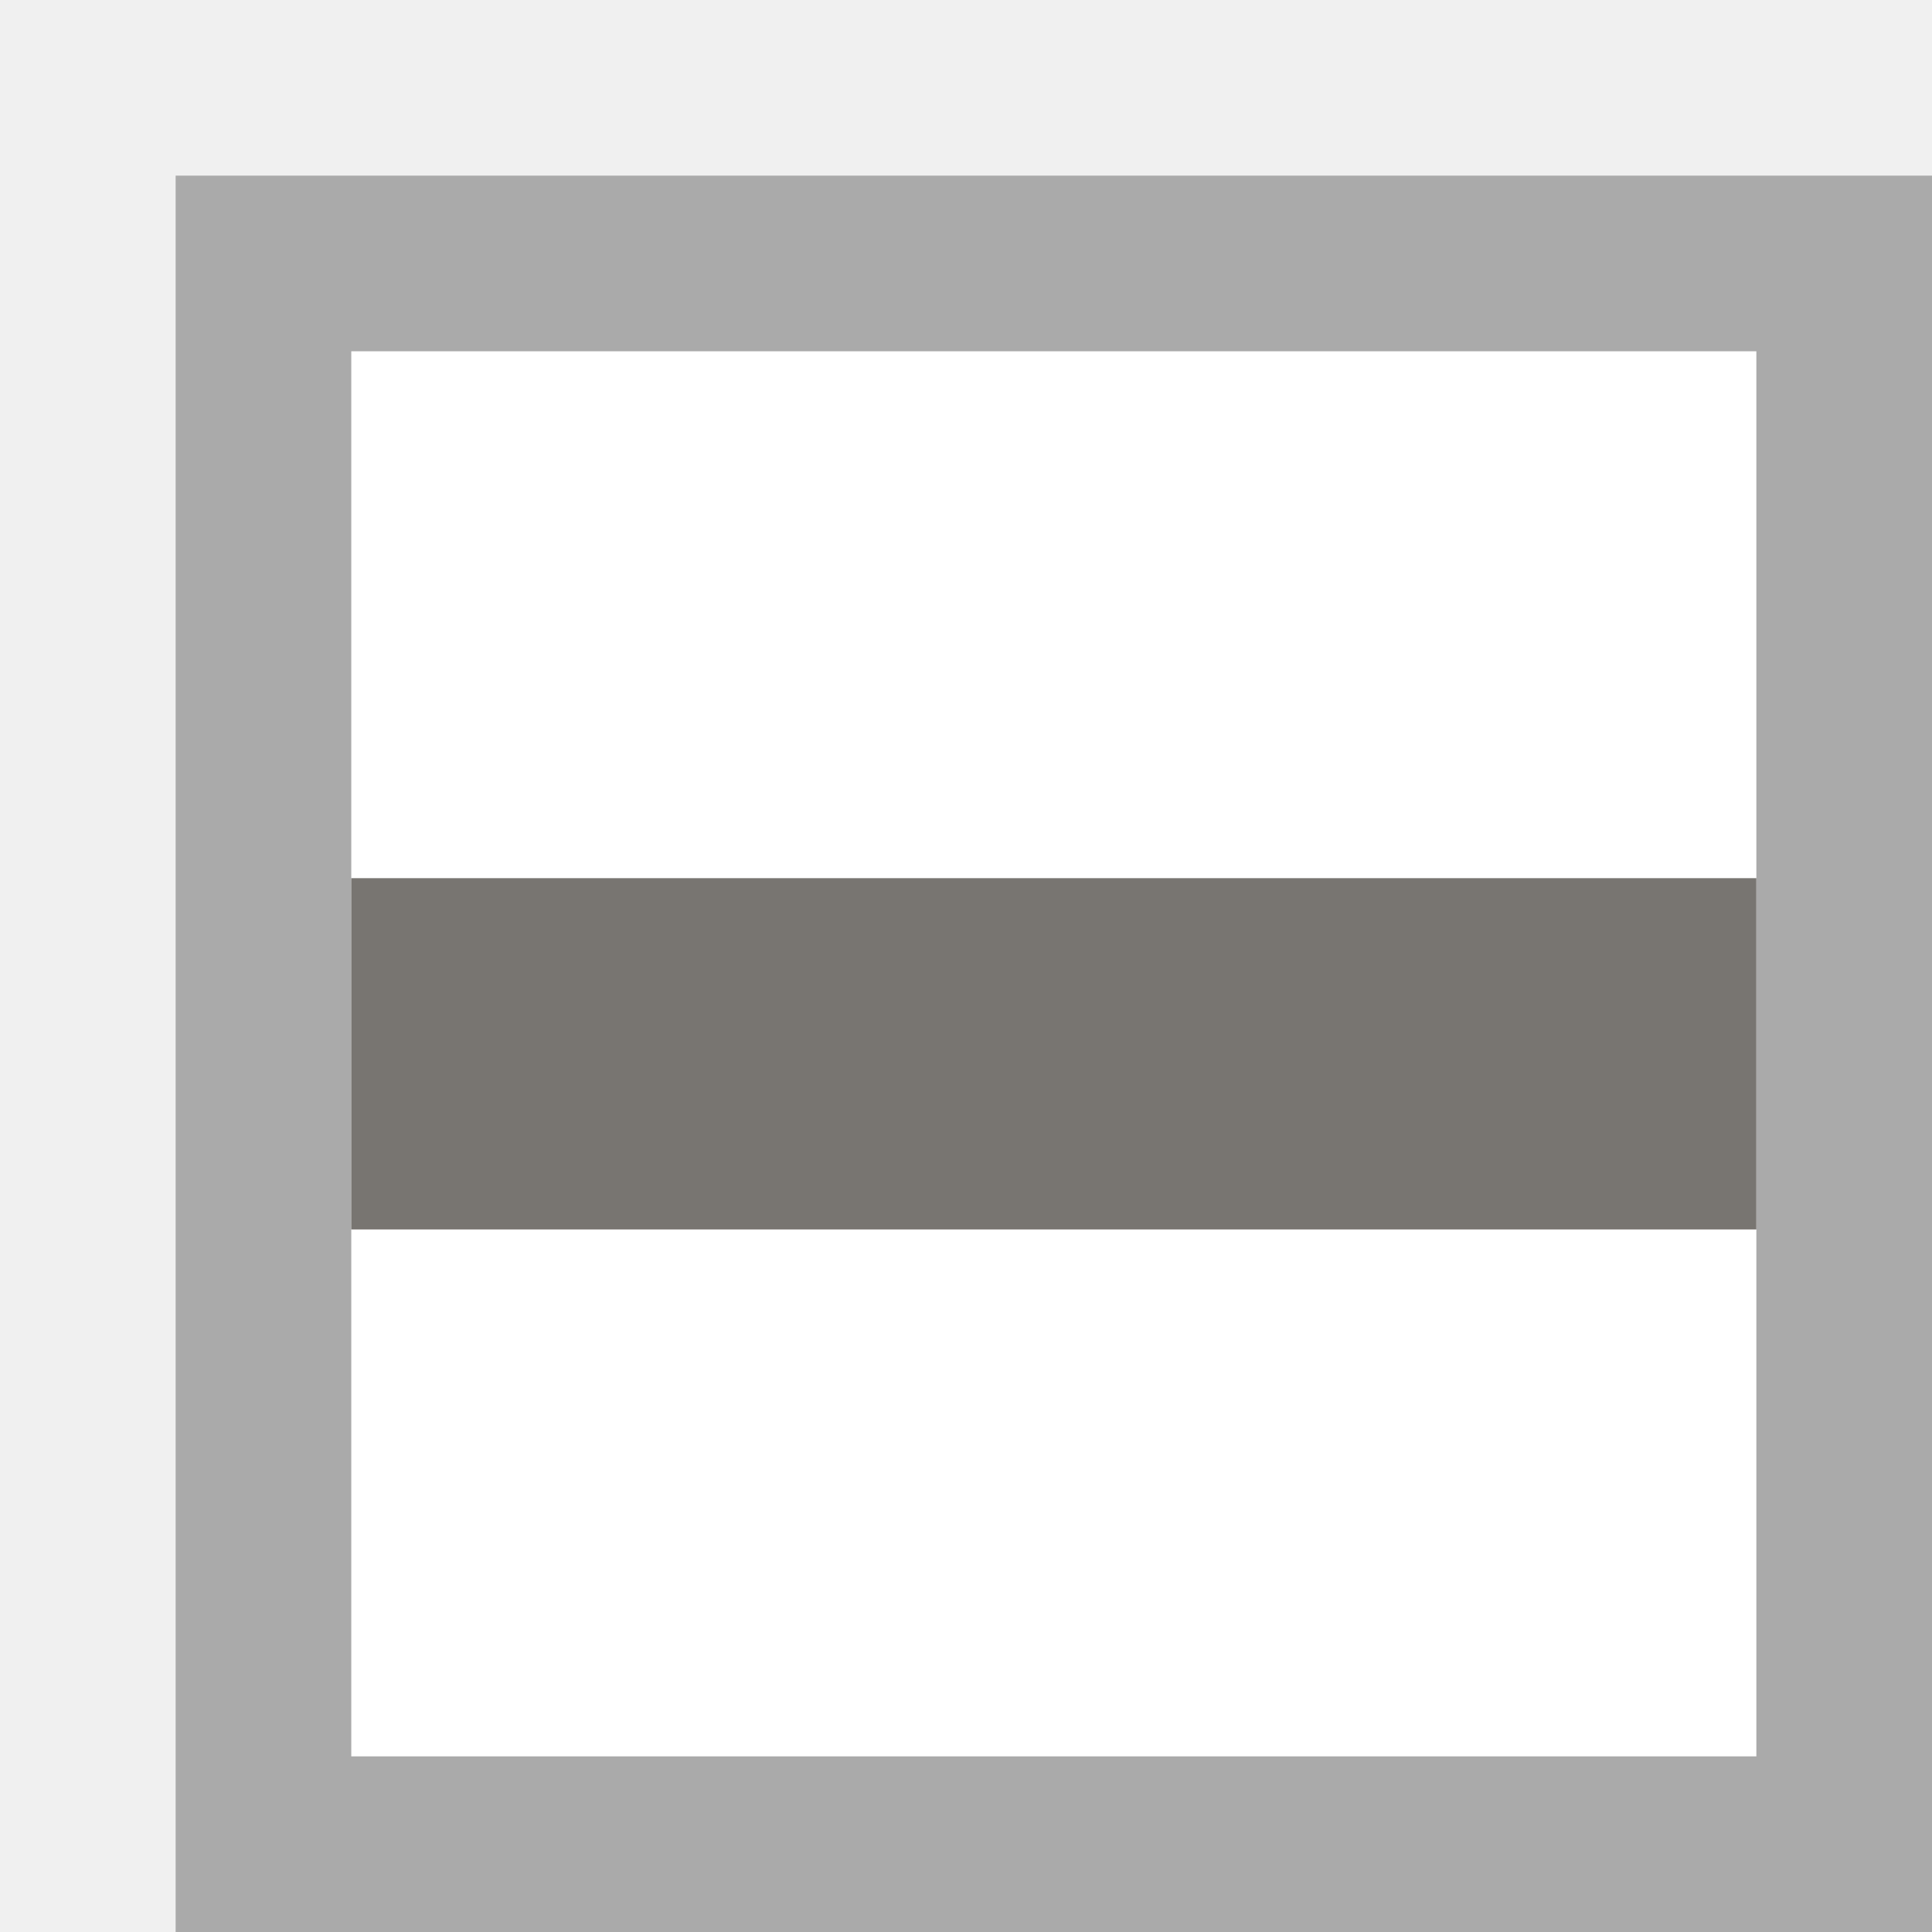
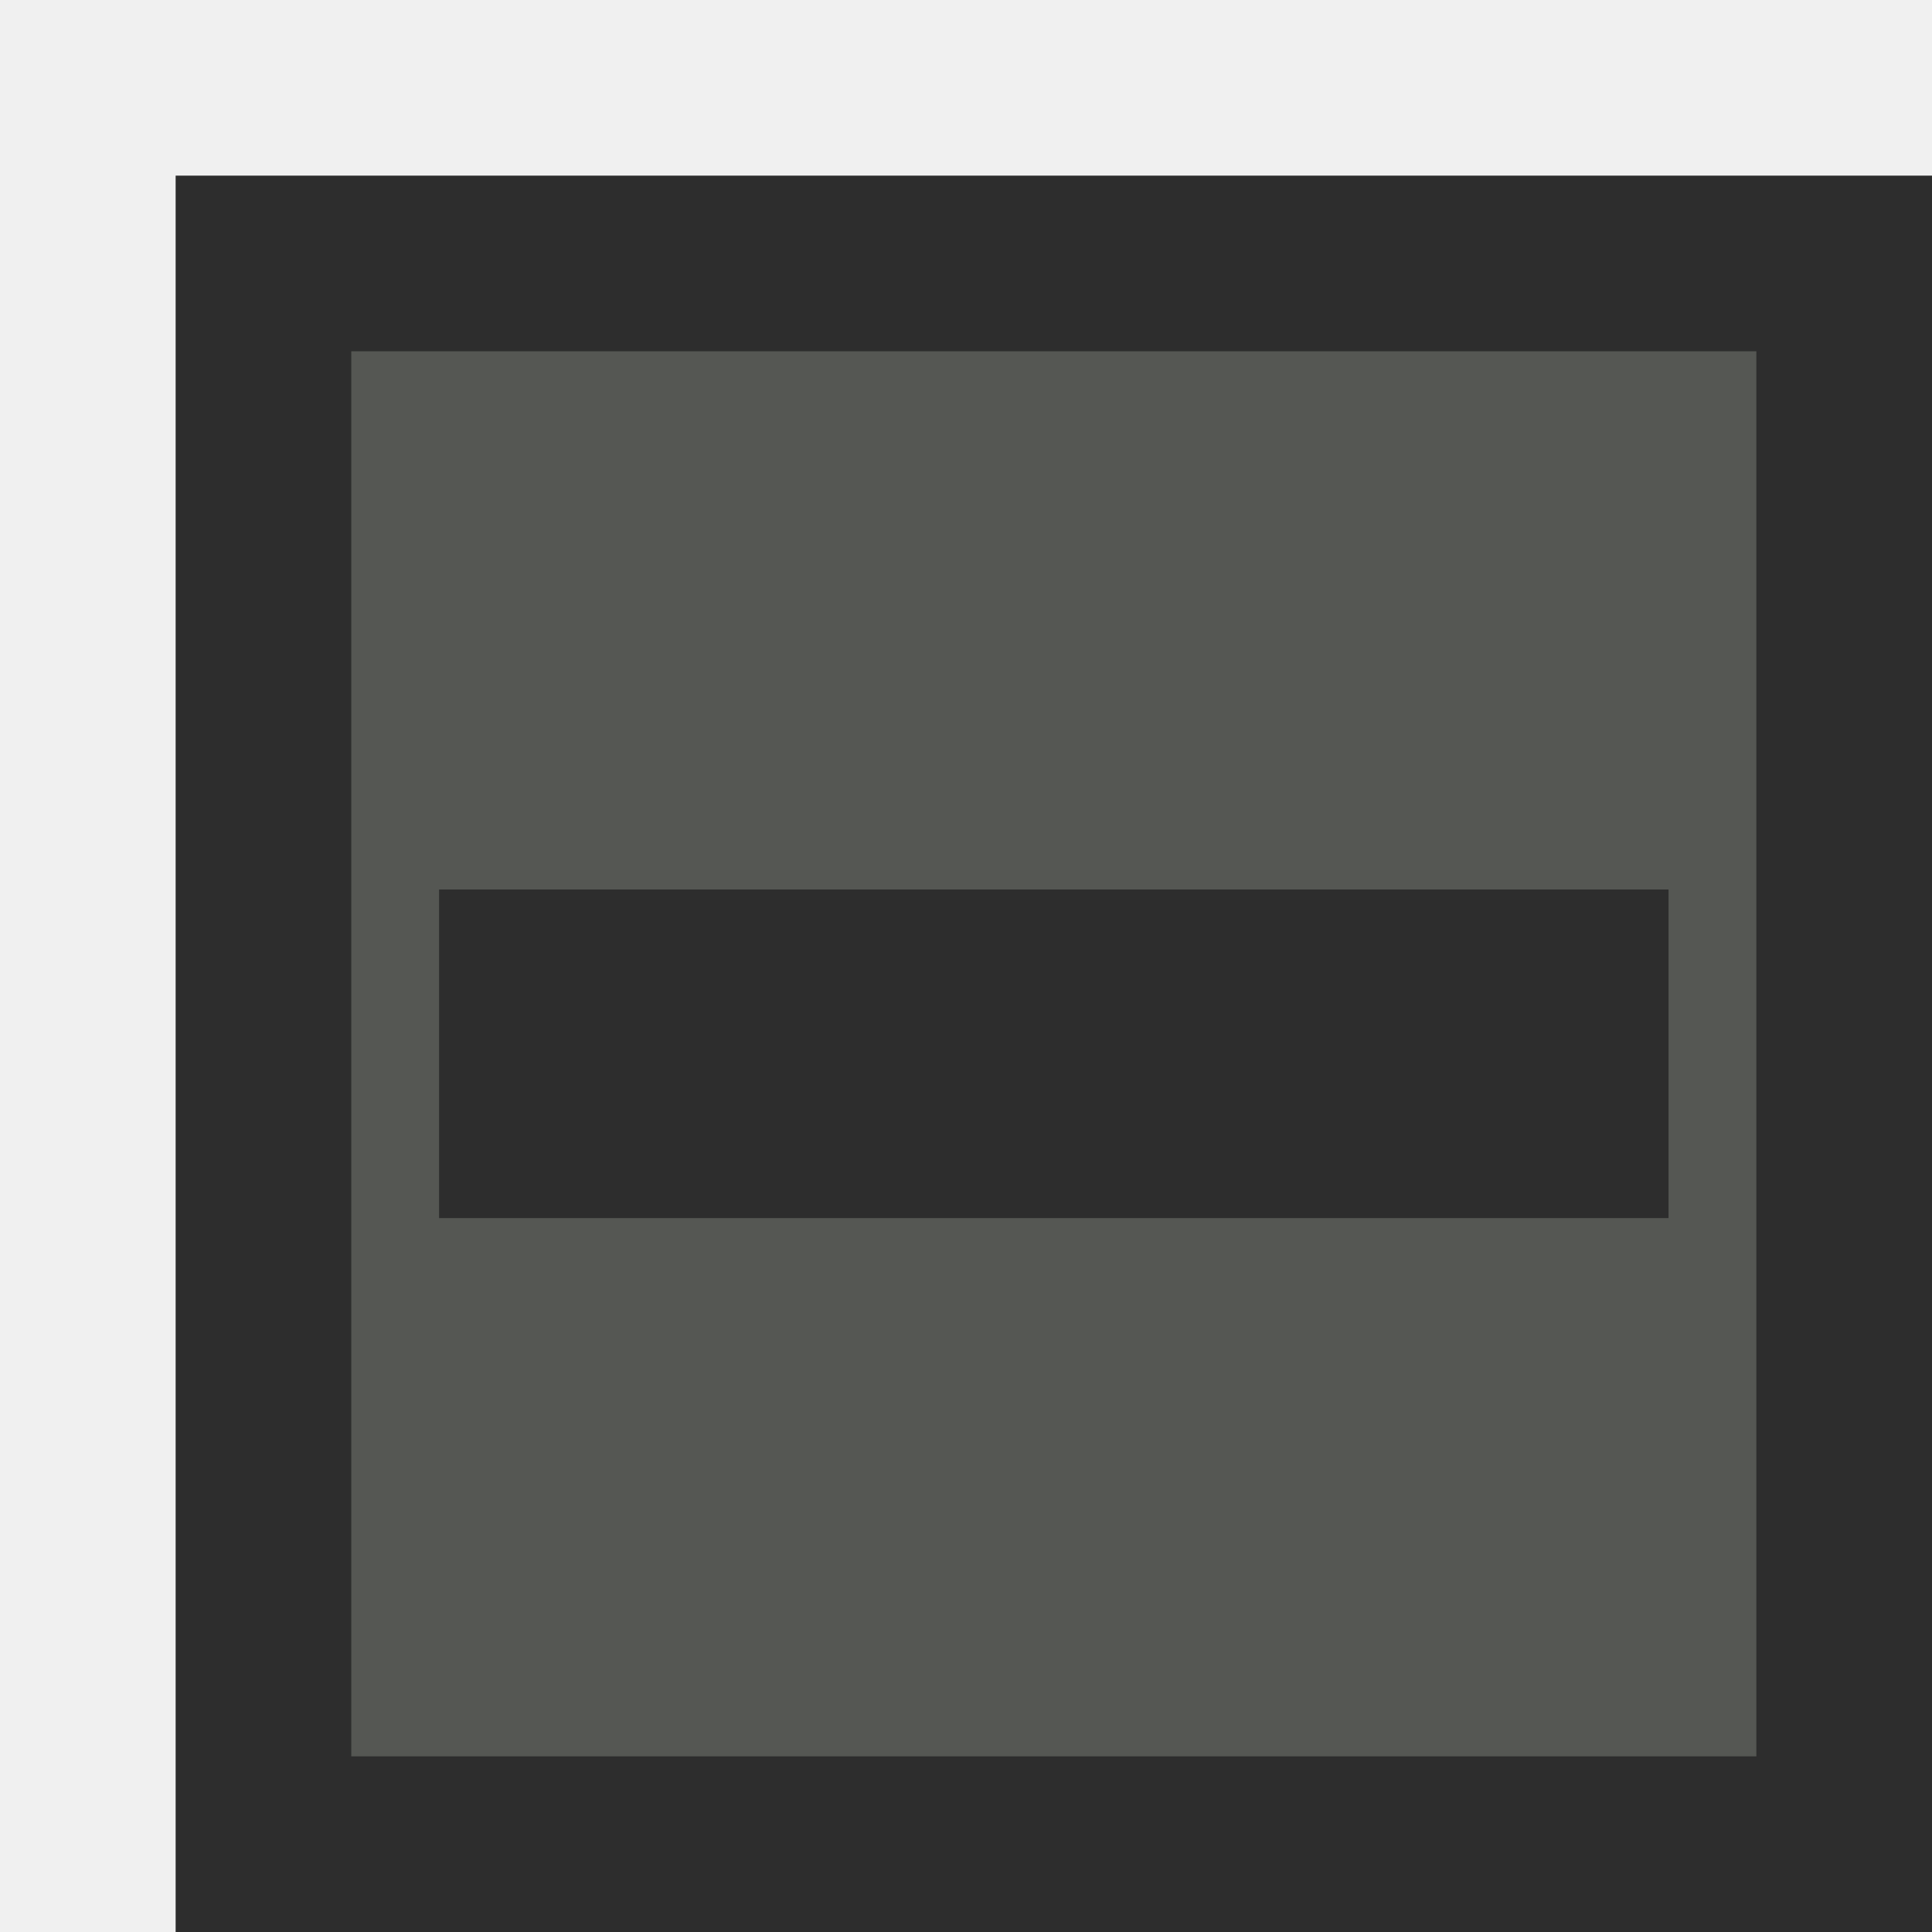
<svg xmlns="http://www.w3.org/2000/svg" width="11" height="11" id="svg3998" version="1.1">
  <defs id="defs4000" />
  <g id="layer1" transform="translate(0,-1041.362)">
-     <rect style="fill:#ffffff;fill-opacity:1;stroke:#aaaaaa;stroke-width:1;stroke-linecap:square;stroke-linejoin:miter;stroke-miterlimit:4;stroke-opacity:1;stroke-dasharray:none" id="rect4008" width="9" height="9" x="1.5" y="1042.862" rx="0" ry="0" />
-     <path style="fill:none;stroke:#787571;stroke-width:2;stroke-linecap:butt;stroke-linejoin:miter;stroke-miterlimit:4;stroke-opacity:1;stroke-dasharray:none" d="m 2,1047.362 8,0" id="path4769" />
+     <rect style="fill:#555753;fill-opacity:1;stroke:#2d2d2d;stroke-width:1;stroke-linecap:square;stroke-linejoin:miter;stroke-miterlimit:4;stroke-opacity:1;stroke-dasharray:none" id="rect4008" width="9" height="9" x="1.5" y="1042.862" rx="0" ry="0" />
+     <path style="fill:none;stroke:#2d2d2d;stroke-width:1.871;stroke-linecap:butt;stroke-linejoin:miter;stroke-miterlimit:4;stroke-dasharray:none;stroke-opacity:1" d="m 2.5,1047.362 h 7" id="path4769" />
  </g>
</svg>
